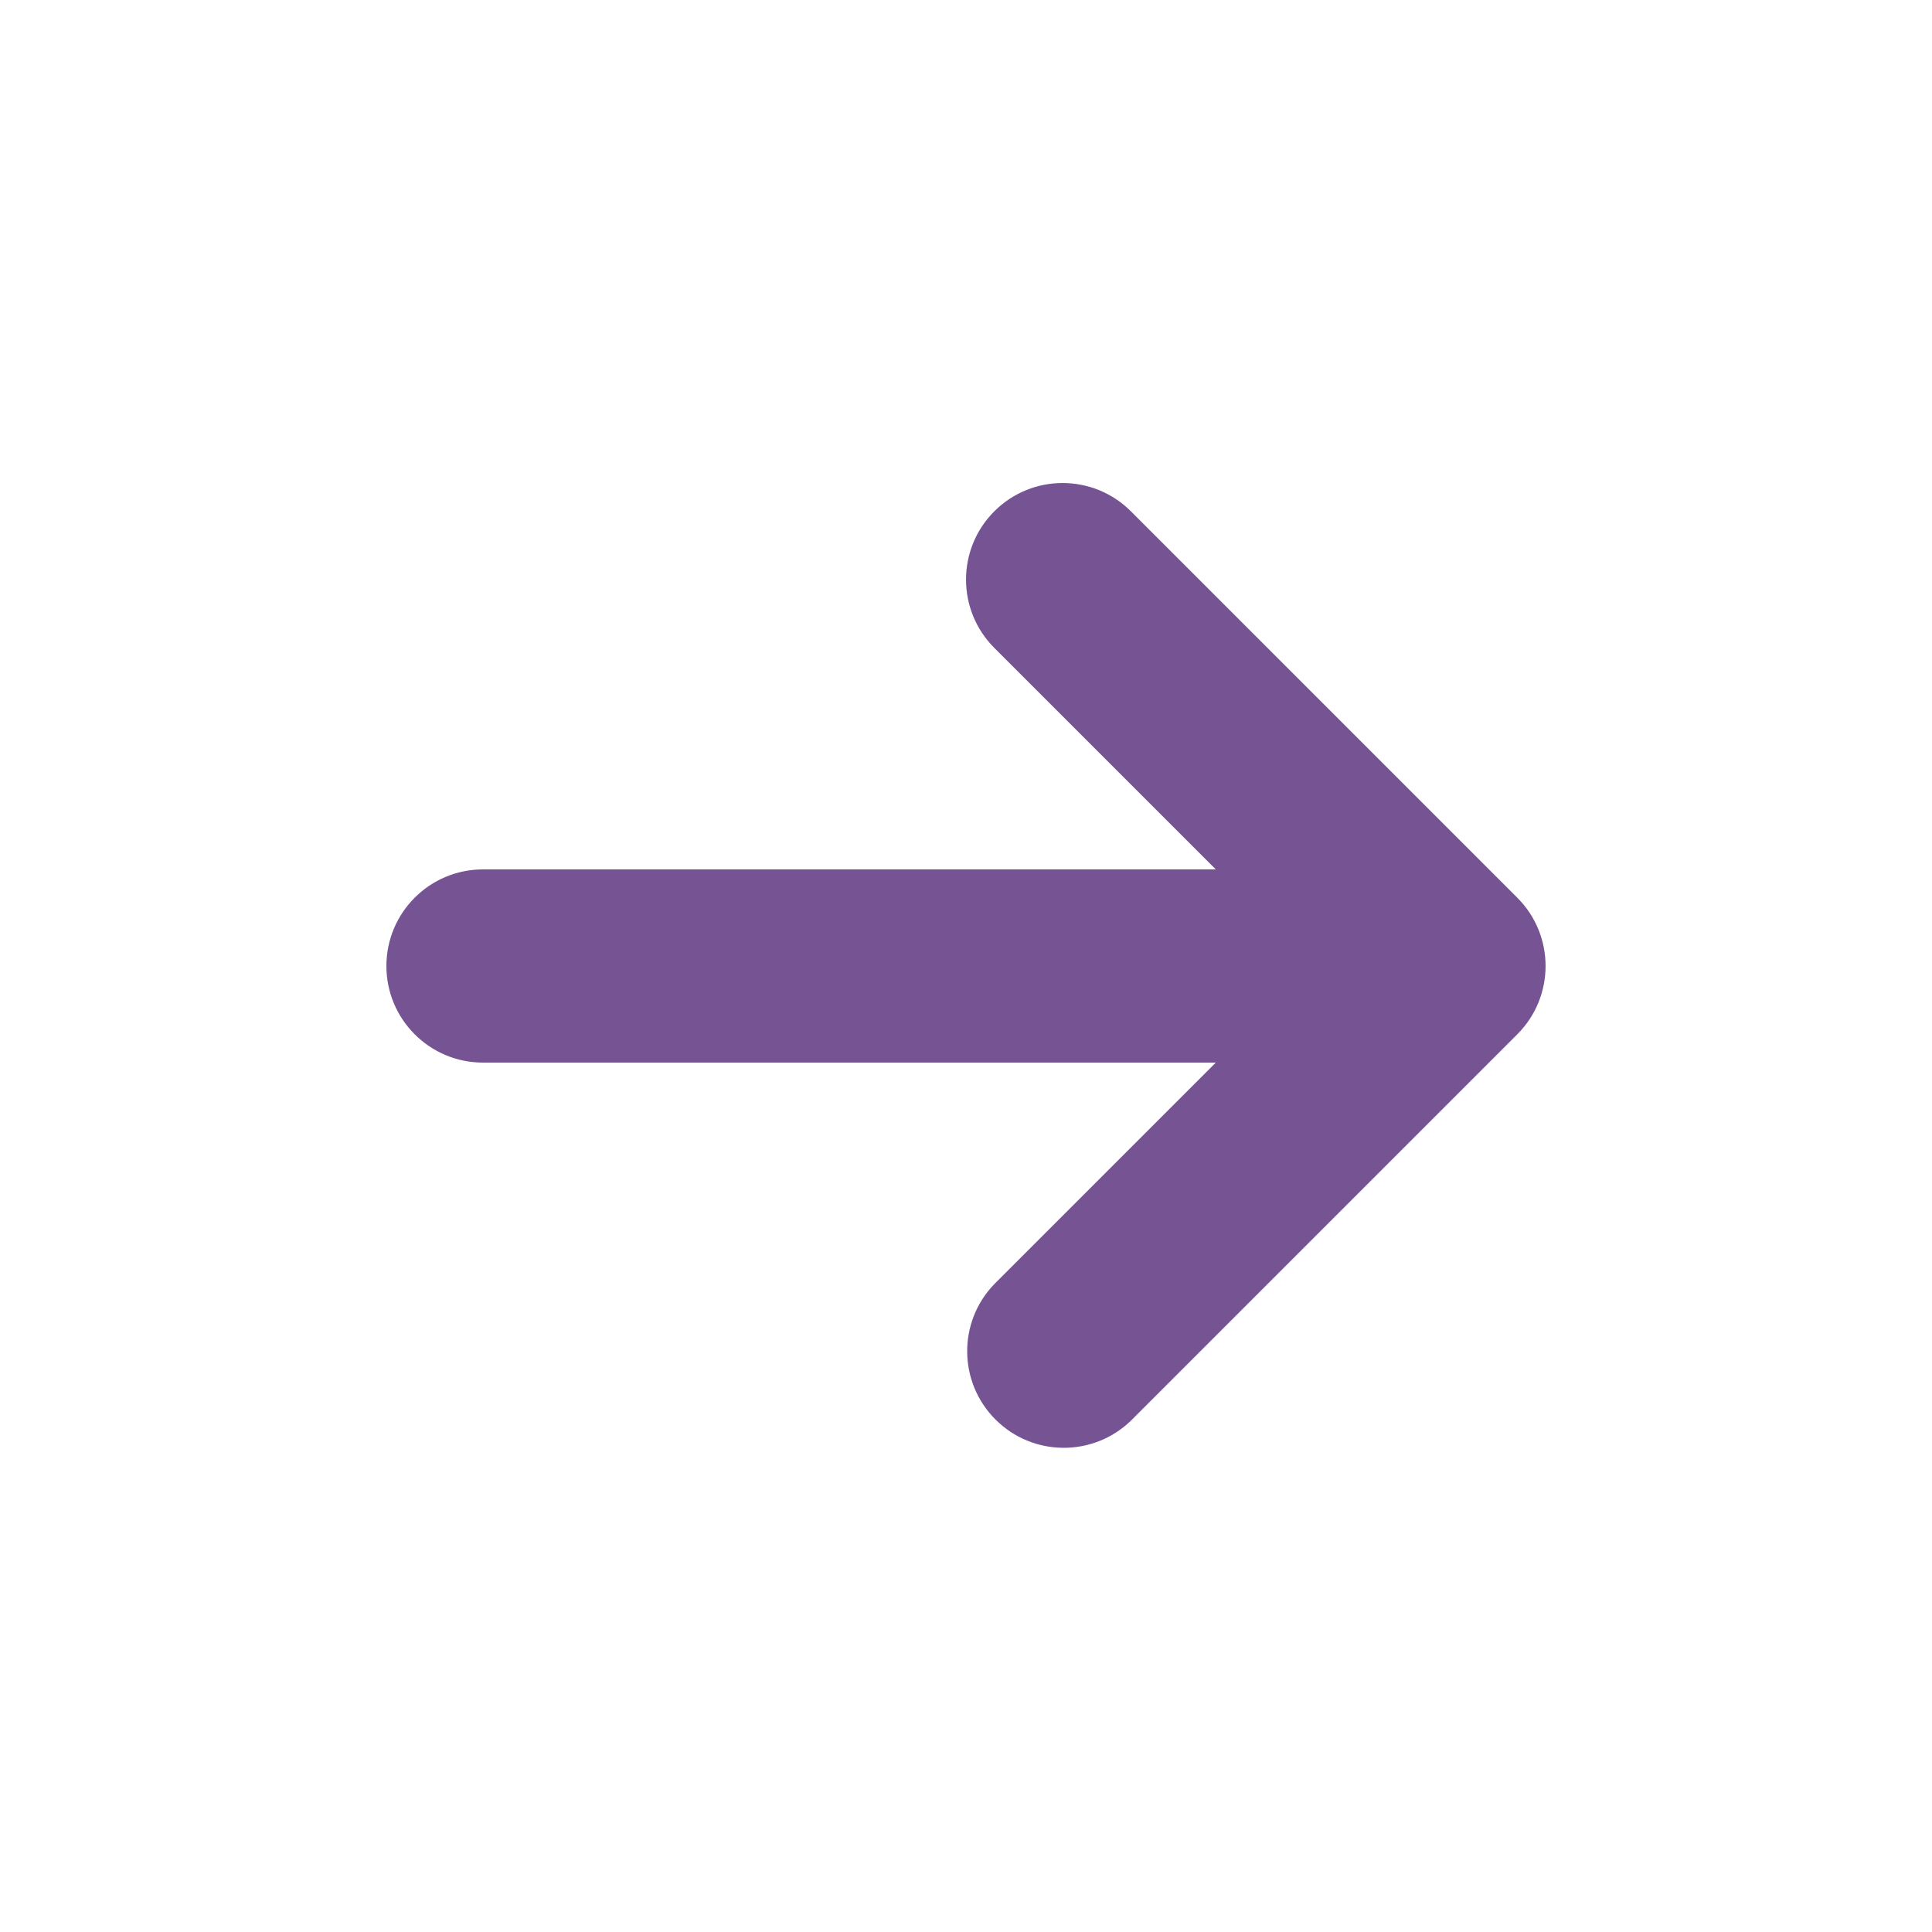
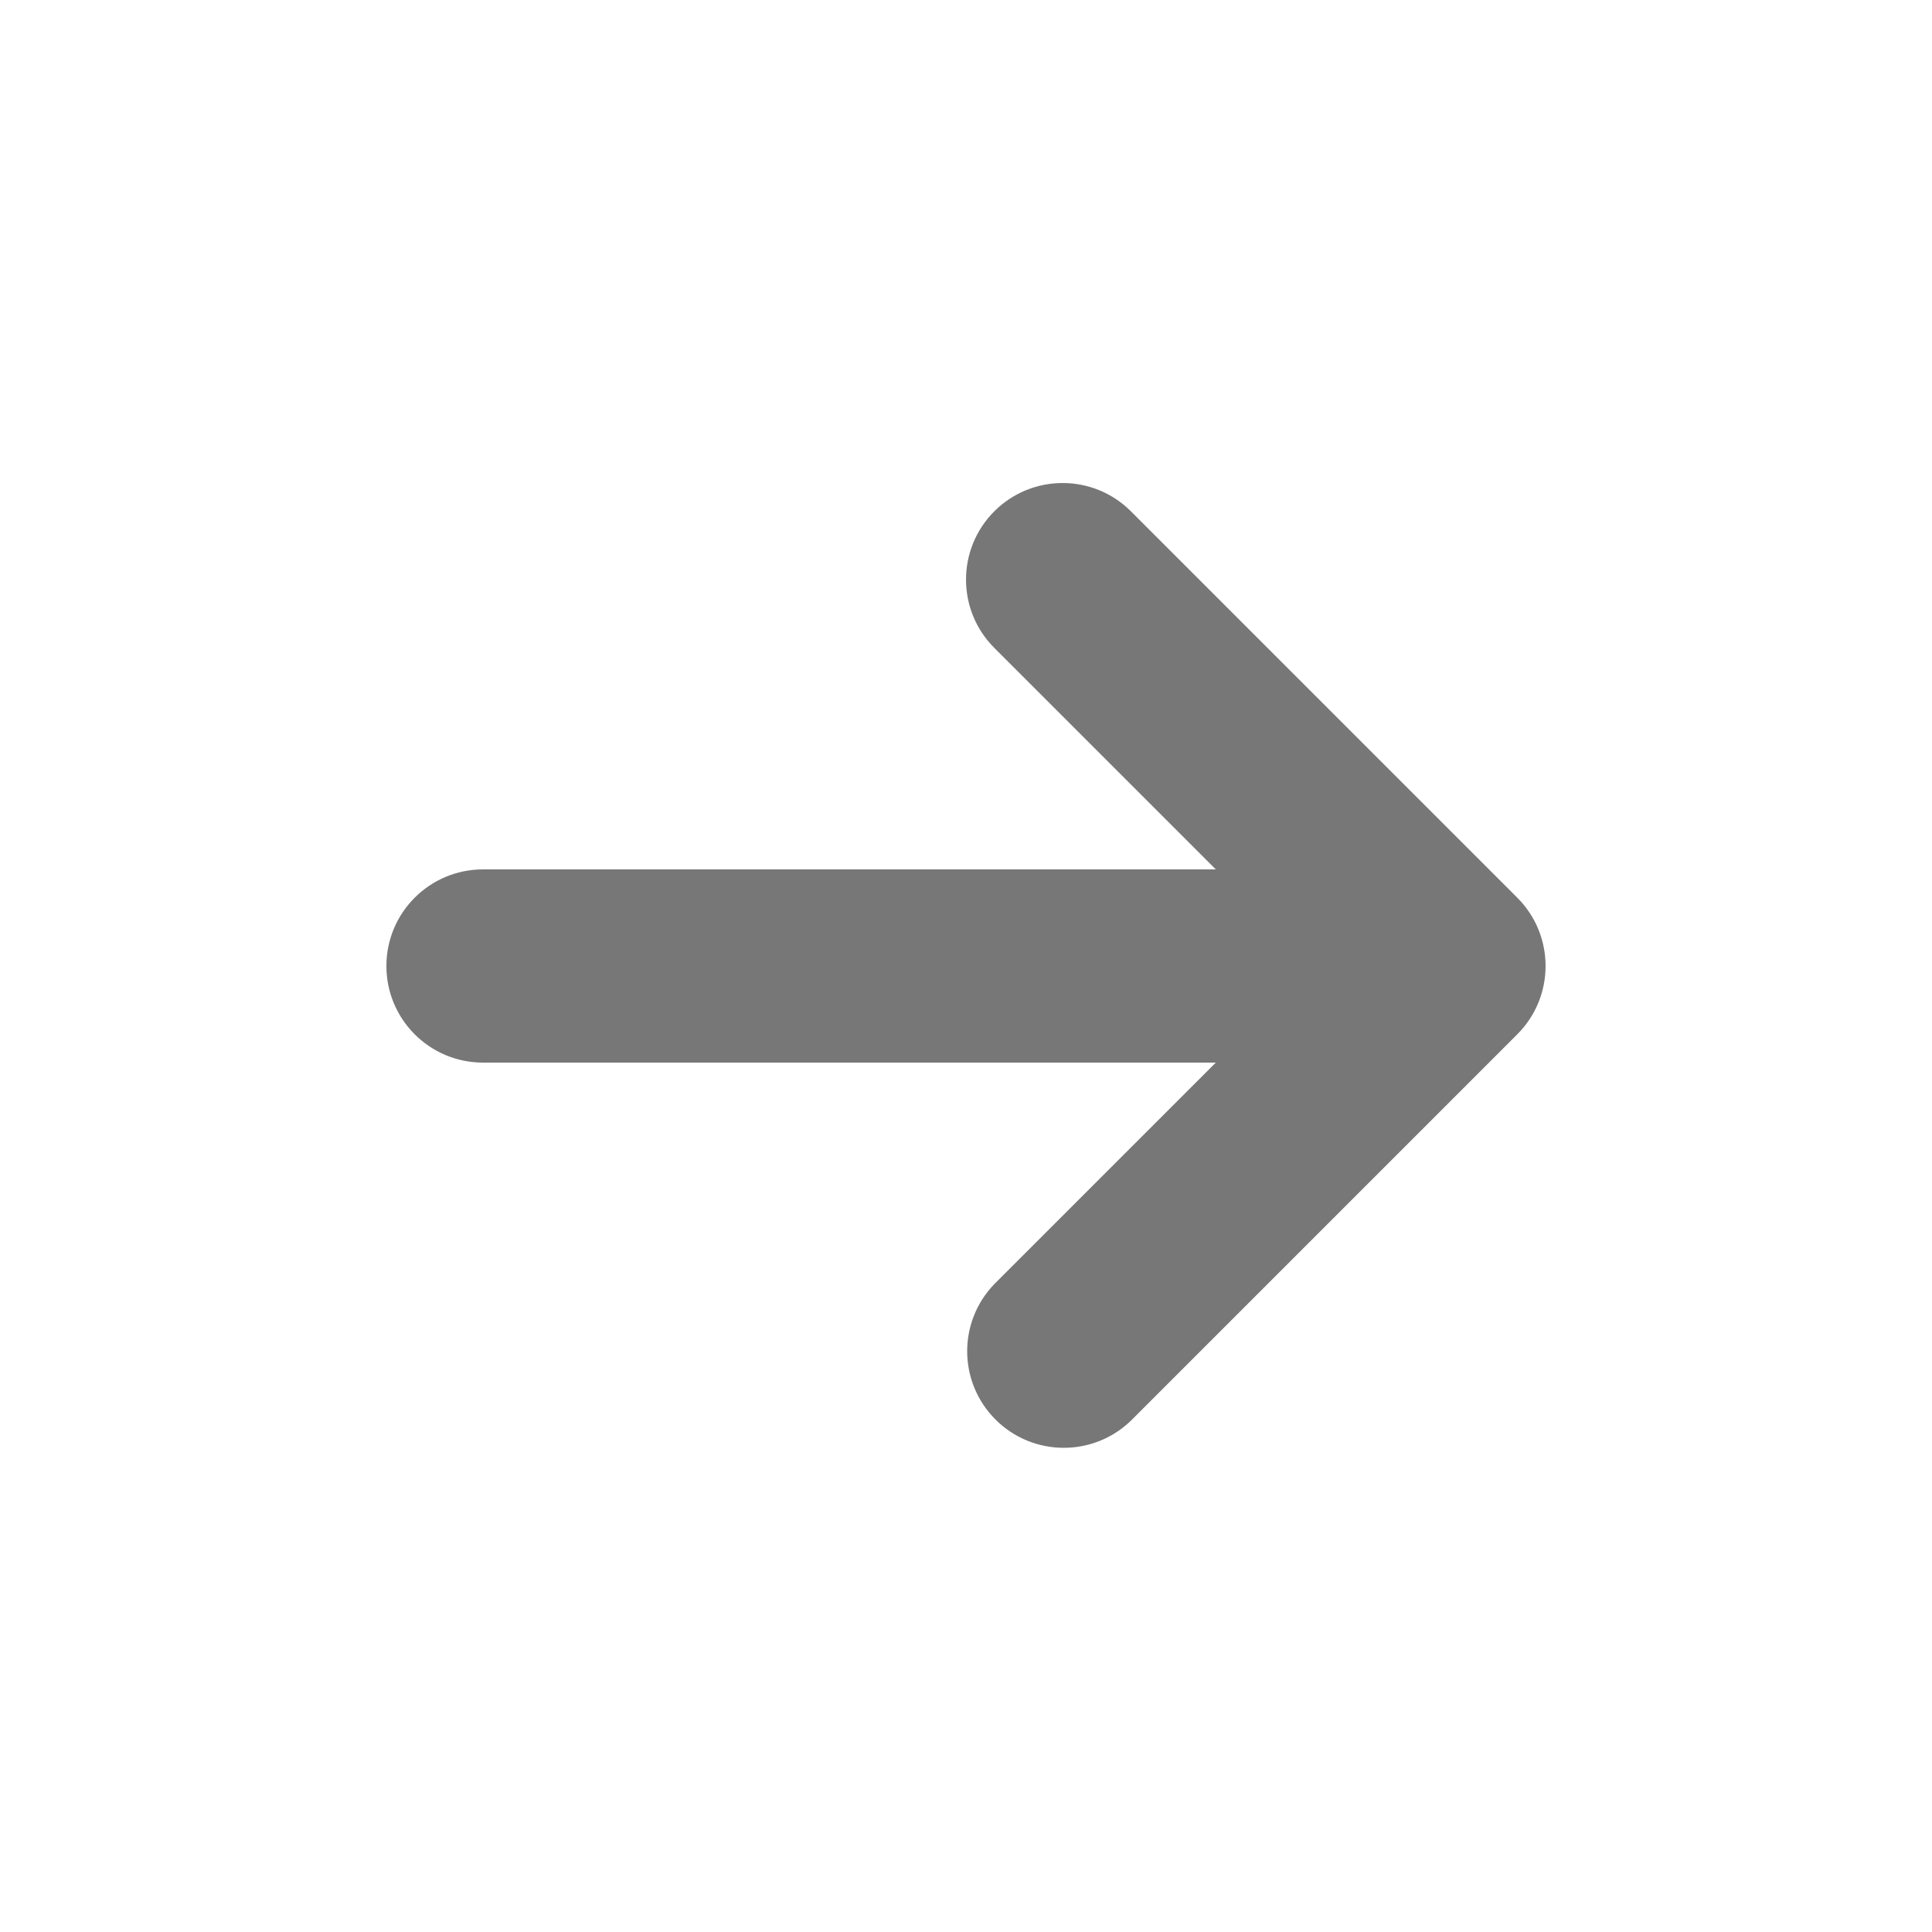
- <svg xmlns="http://www.w3.org/2000/svg" fill="#765494" class="h-5 w-5" viewBox="0 0 20 20">
+ <svg xmlns="http://www.w3.org/2000/svg" fill="#777" class="h-5 w-5" viewBox="0 0 20 20">
  <path fill-rule="evenodd" d="M10.293 5.293a1 1 0 011.414 0l4 4a1 1 0 010 1.414l-4 4a1 1 0 01-1.414-1.414L12.586 11H5a1 1 0 110-2h7.586l-2.293-2.293a1 1 0 010-1.414z" clip-rule="evenodd" />
</svg>
